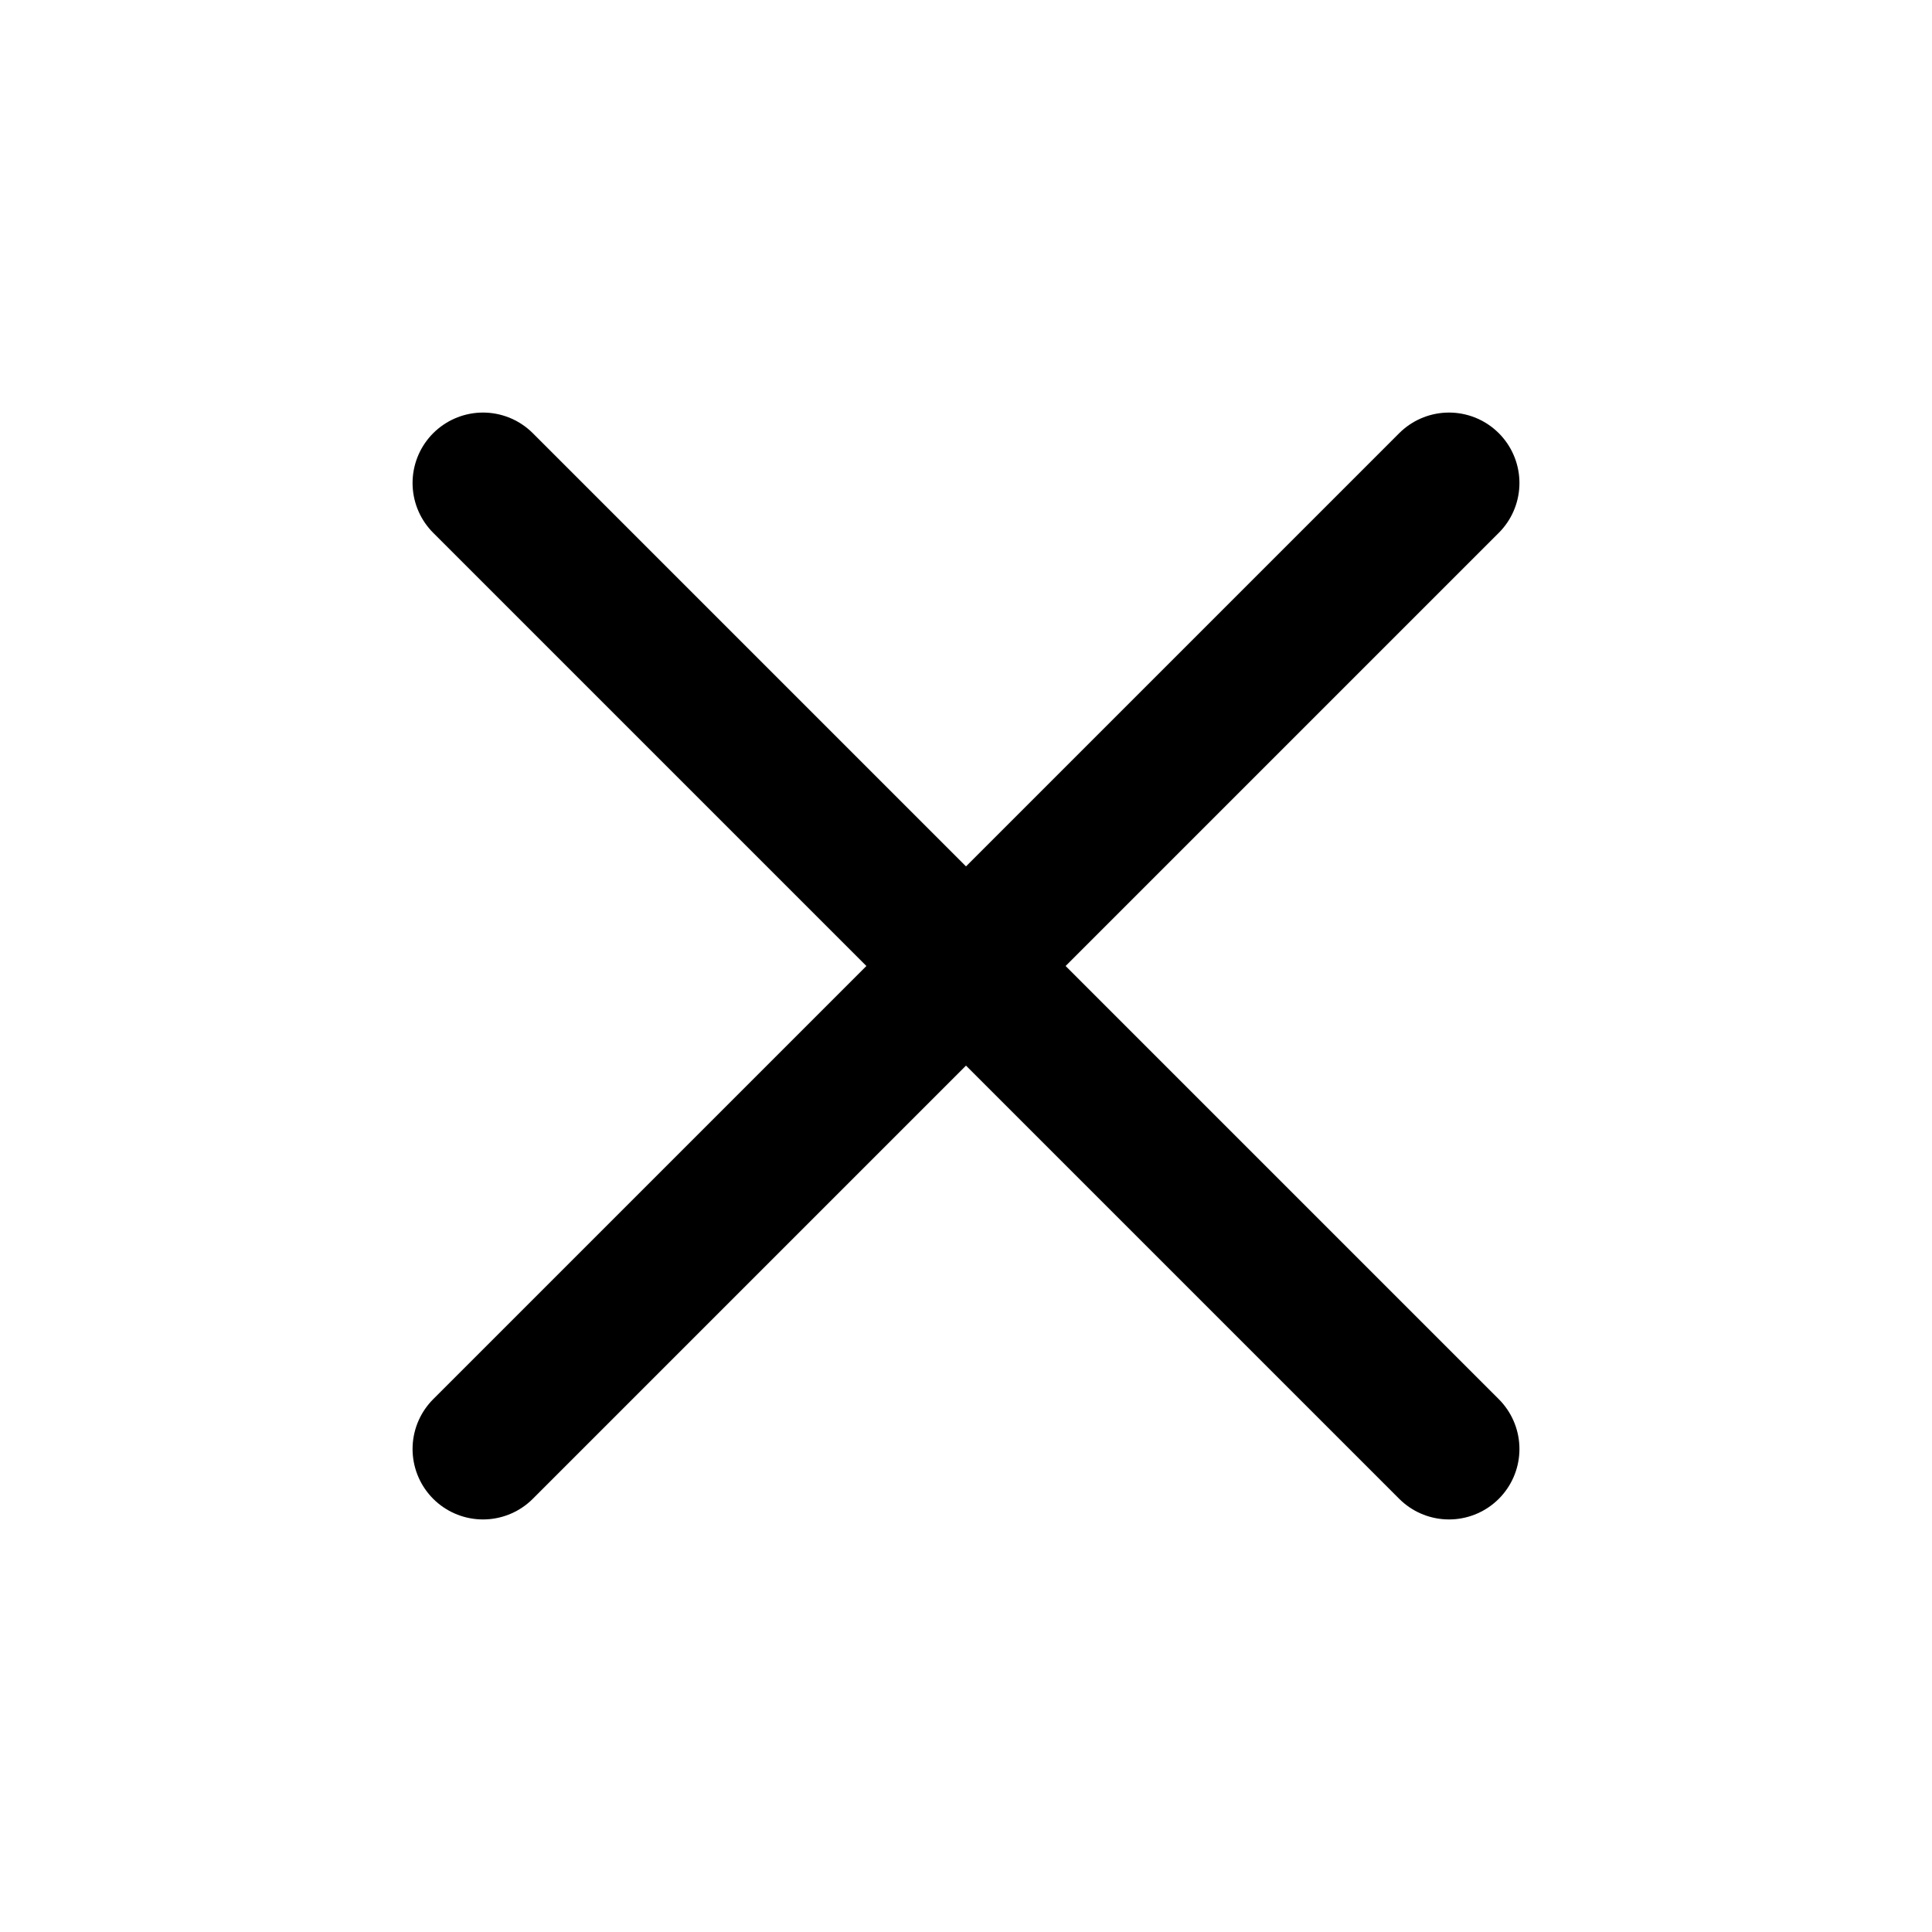
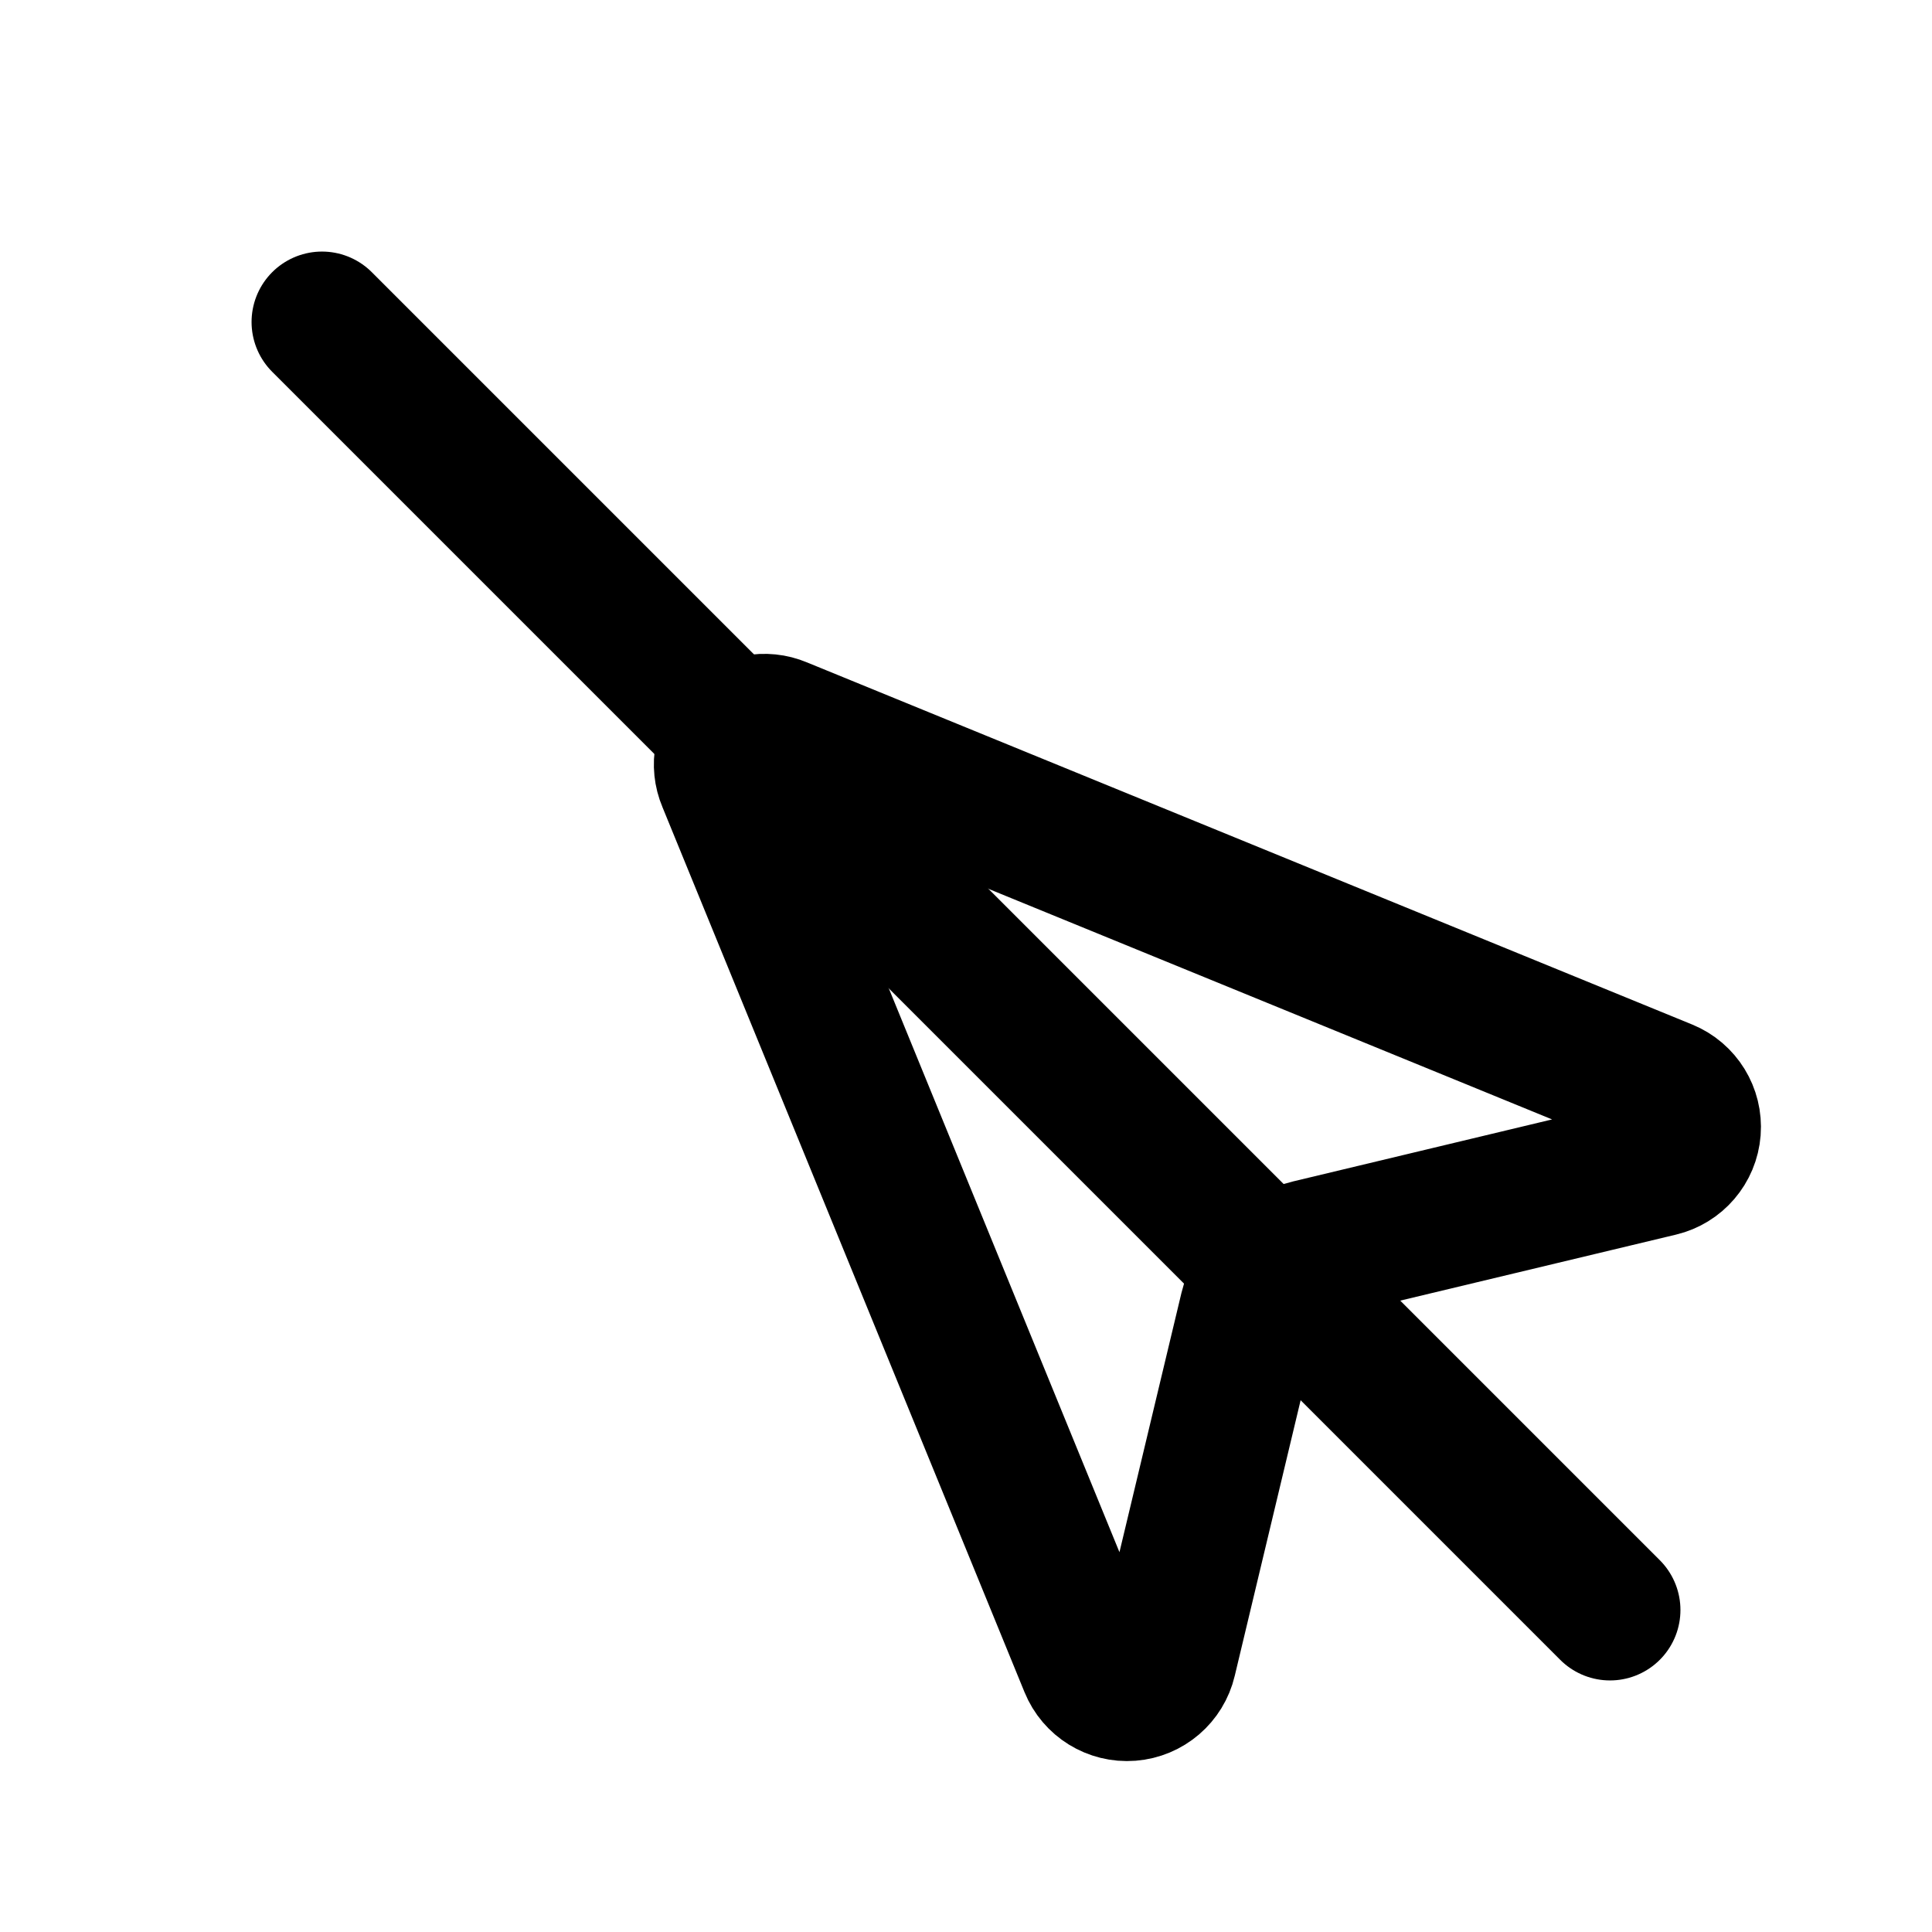
<svg xmlns="http://www.w3.org/2000/svg" width="24" height="24" viewBox="0 0 24 24" fill="none" stroke="currentColor" stroke-width="1.75" stroke-linecap="round" stroke-linejoin="round">
-   <path d="M18 6 6 18" />
-   <path d="m6 6 12 12" />
+   <path d="M9.037 9.69a.498.498 0 0 1 .653-.653l11 4.5a.5.5 0 0 1-.074.949l-4.349 1.041a1 1 0 0 0-.74.739l-1.04 4.35a.5.5 0 0 1-.95.074z" />
+   <path d="M4 4 20 20" />
</svg>
